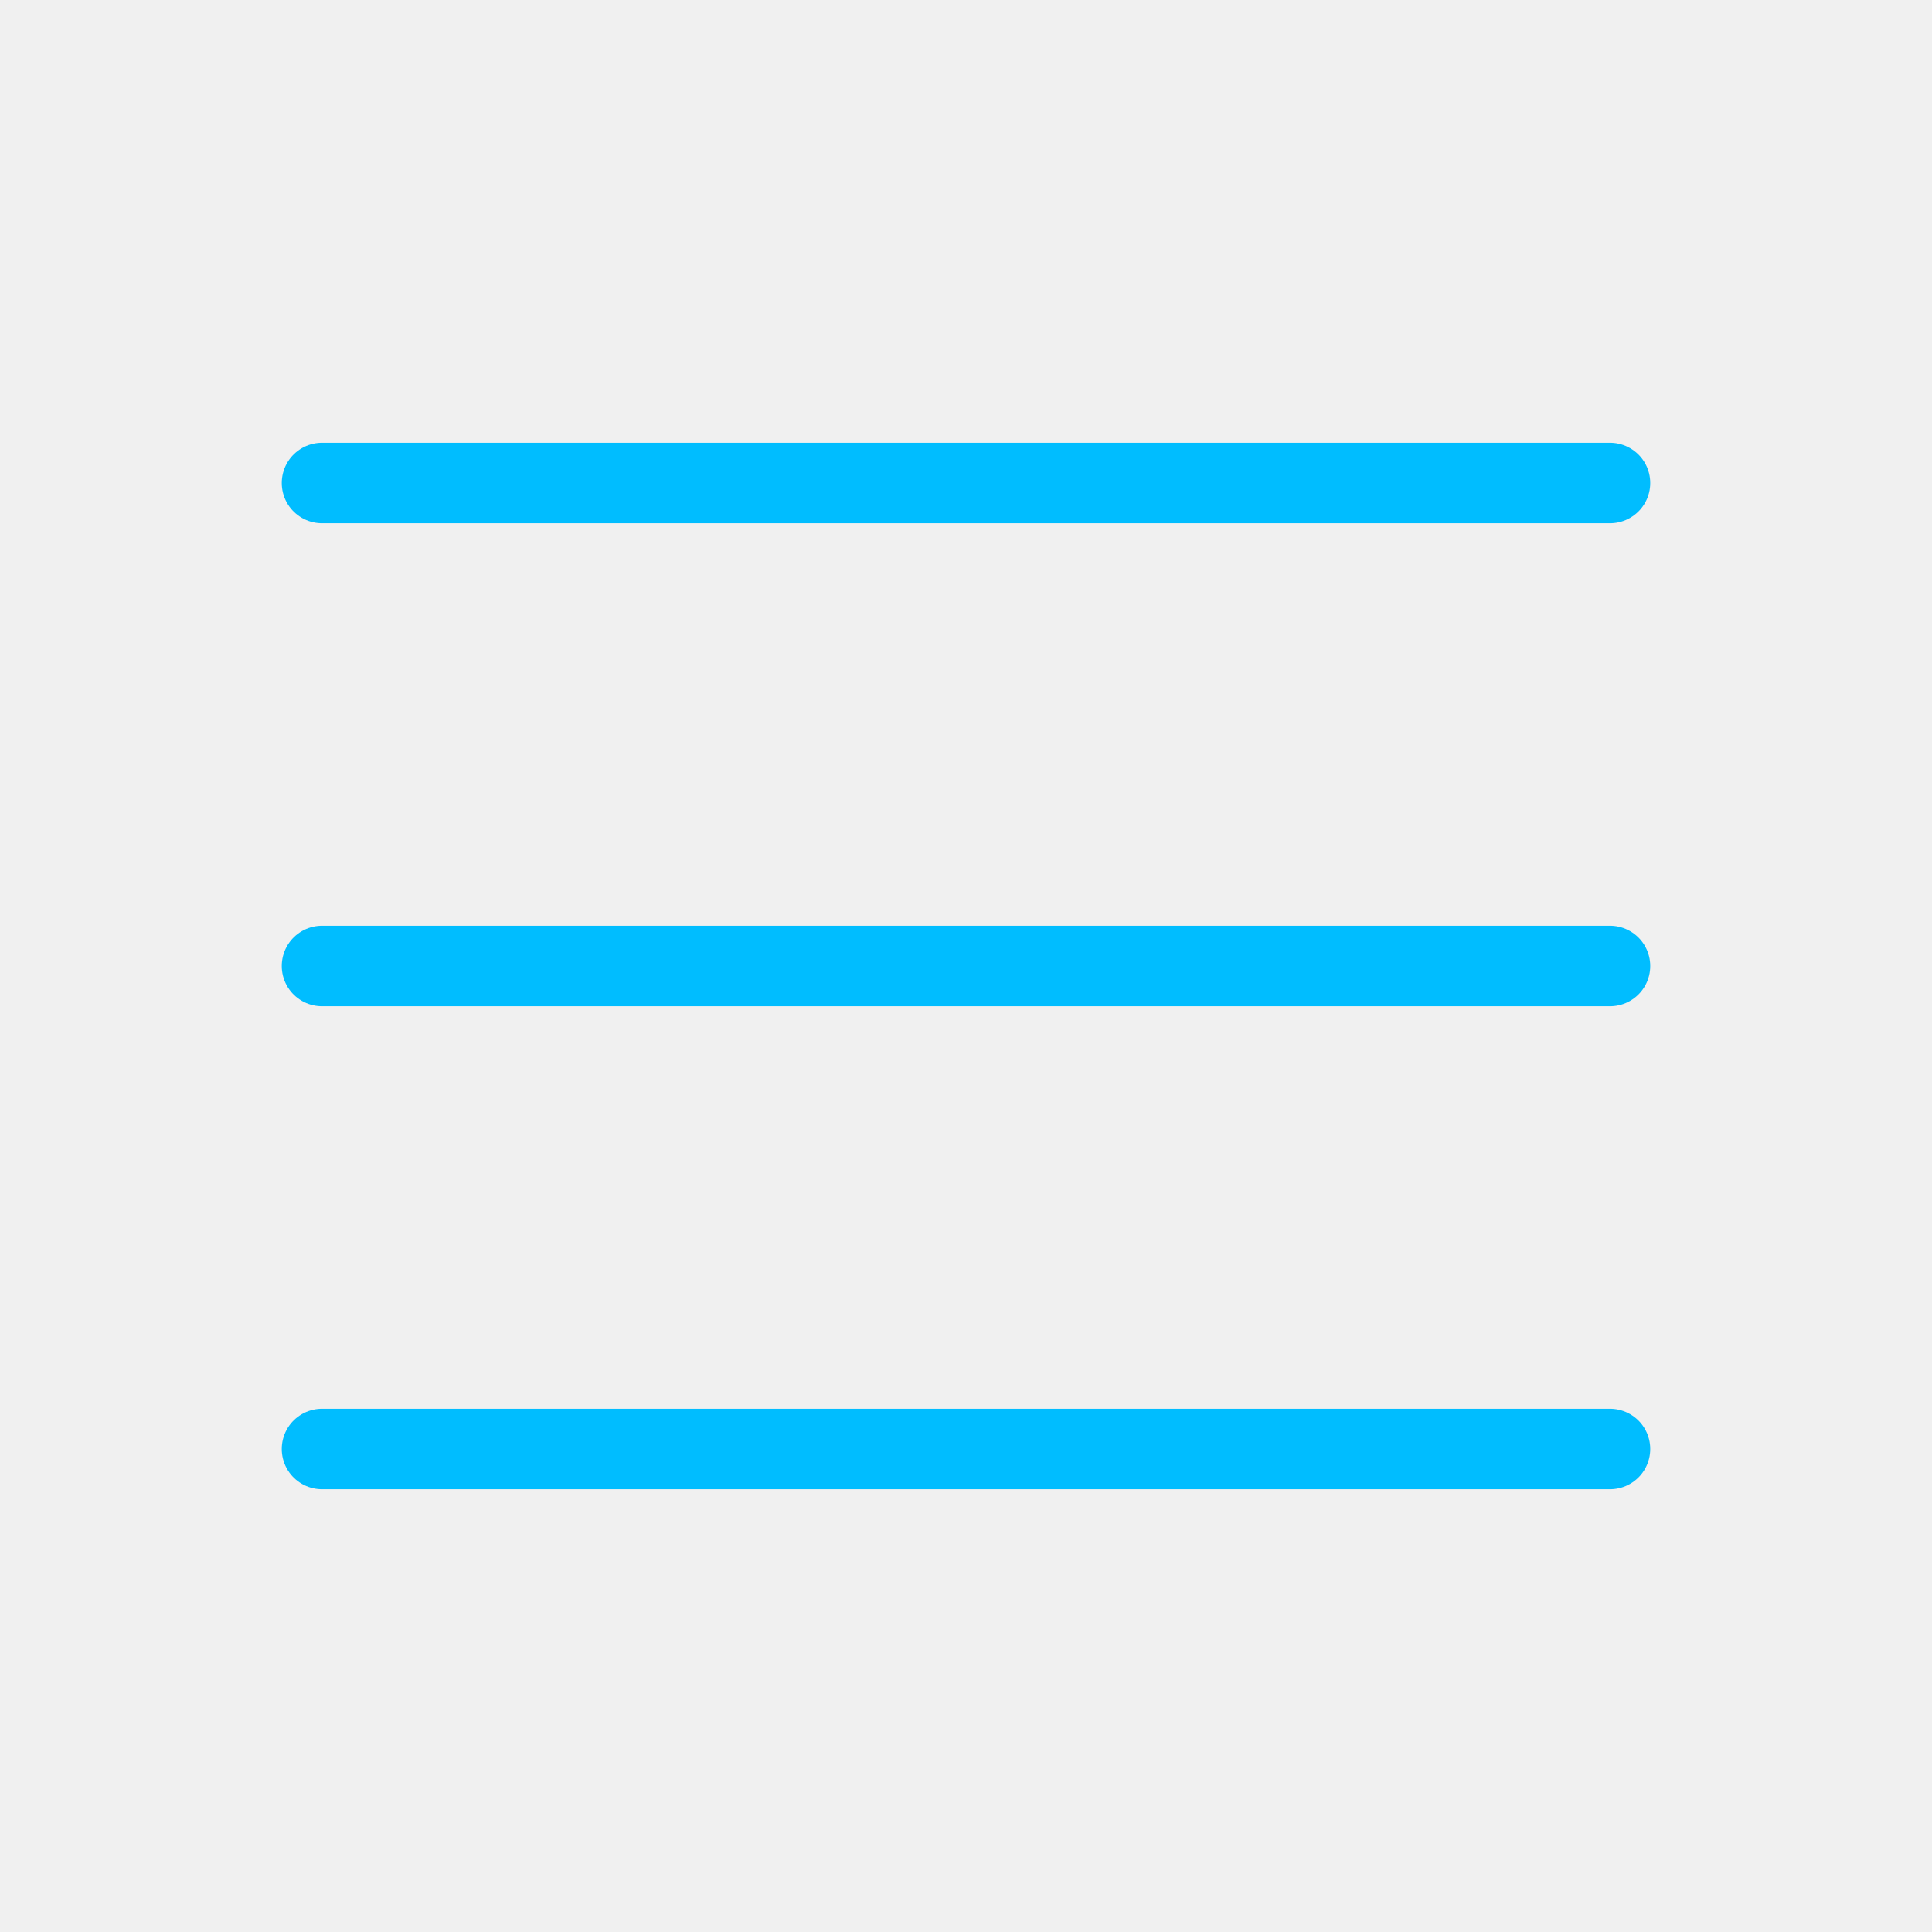
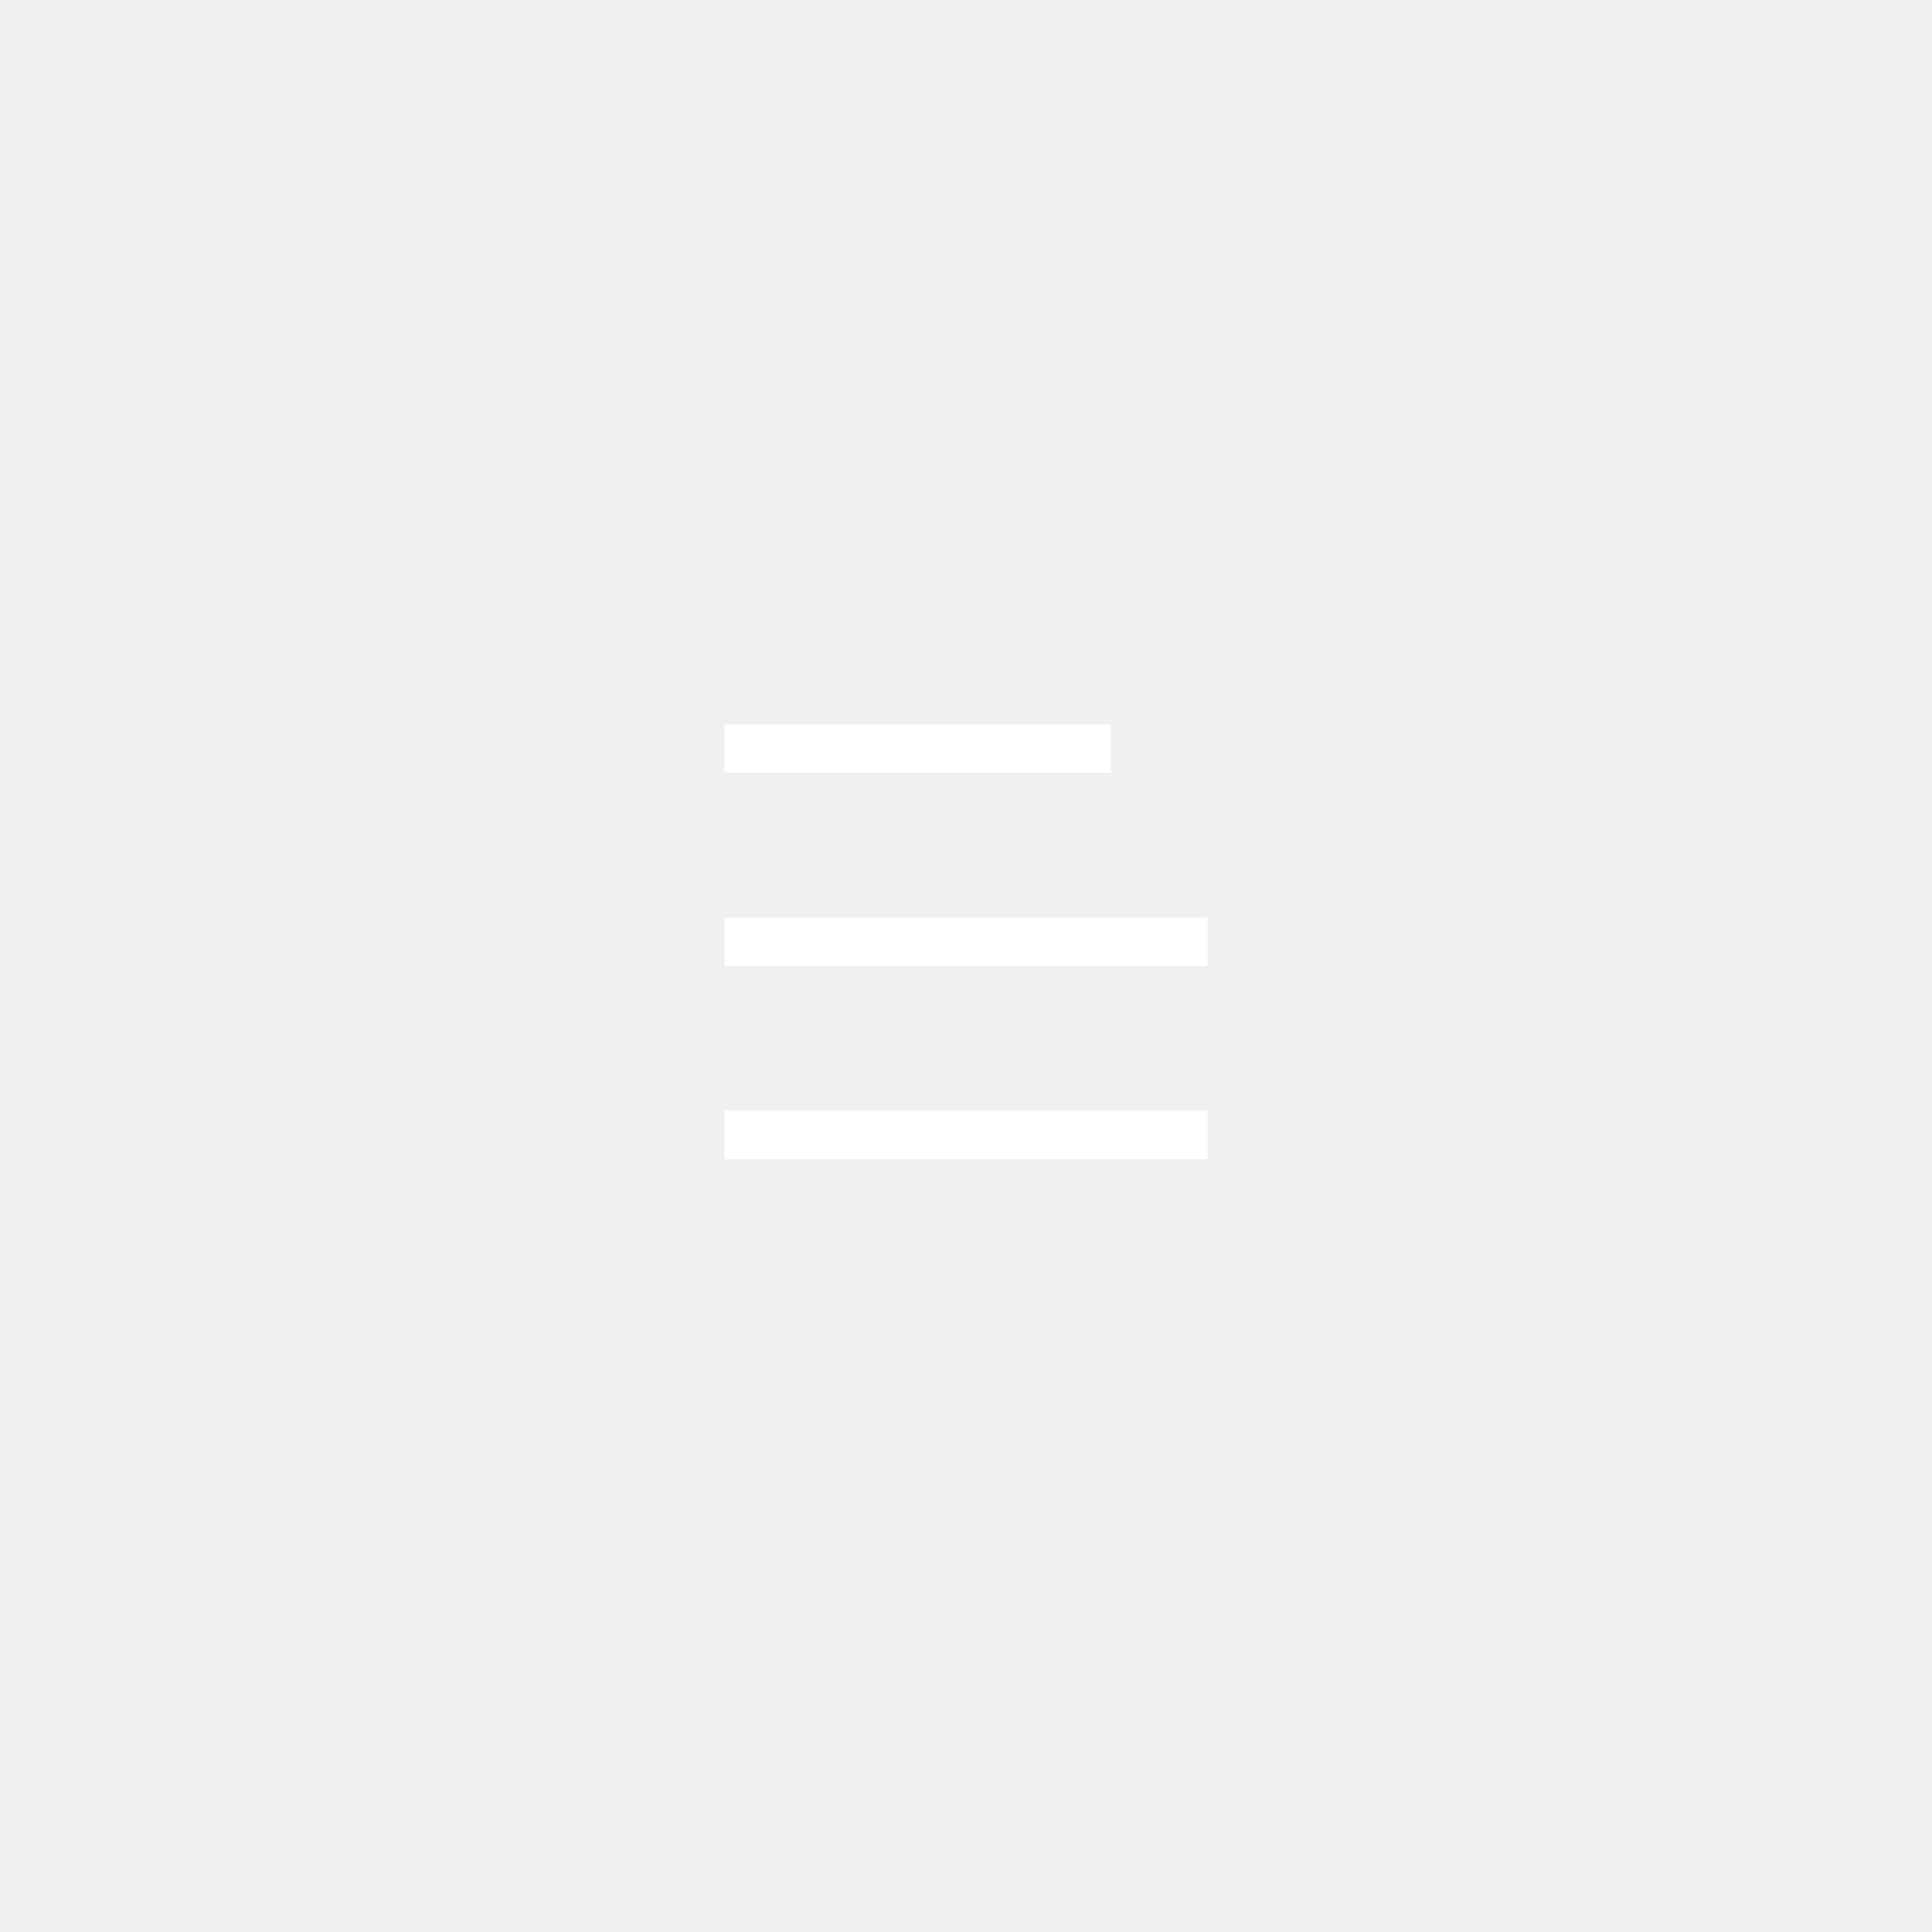
- <svg xmlns="http://www.w3.org/2000/svg" width="24" height="24" viewBox="0 0 24 24" fill="none" stroke="#00BDFF" stroke-width="1" stroke-linecap="round" stroke-linejoin="round" class="icon icon-tabler icons-tabler-outline icon-tabler-menu-2">
-   <path stroke="none" d="M0 0h24v24H0z" fill="none" />
-   <path d="M4 6l16 0" />
-   <path d="M4 12l16 0" />
-   <path d="M4 18l16 0" />
+ <svg xmlns="http://www.w3.org/2000/svg" width="40" height="40" viewBox="0 0 40 40">
+   <g fill="#FFF" fill-rule="evenodd">
+     <path fill-rule="nonzero" d="M22.562,16 L15.438,16 L15,16 L15,15 L15.438,15 L22.562,15 L23,15 L23,16 L22.562,16 Z M24.576,20 L15.424,20 L15,20 L15,19 L15.424,19 L24.576,19 L25,19 L25,20 L24.576,20 Z M24.576,24 L15.424,24 L15,24 L15,23 L15.424,23 L24.576,23 L25,23 L25,24 L24.576,24 Z" />
+   </g>
</svg>
